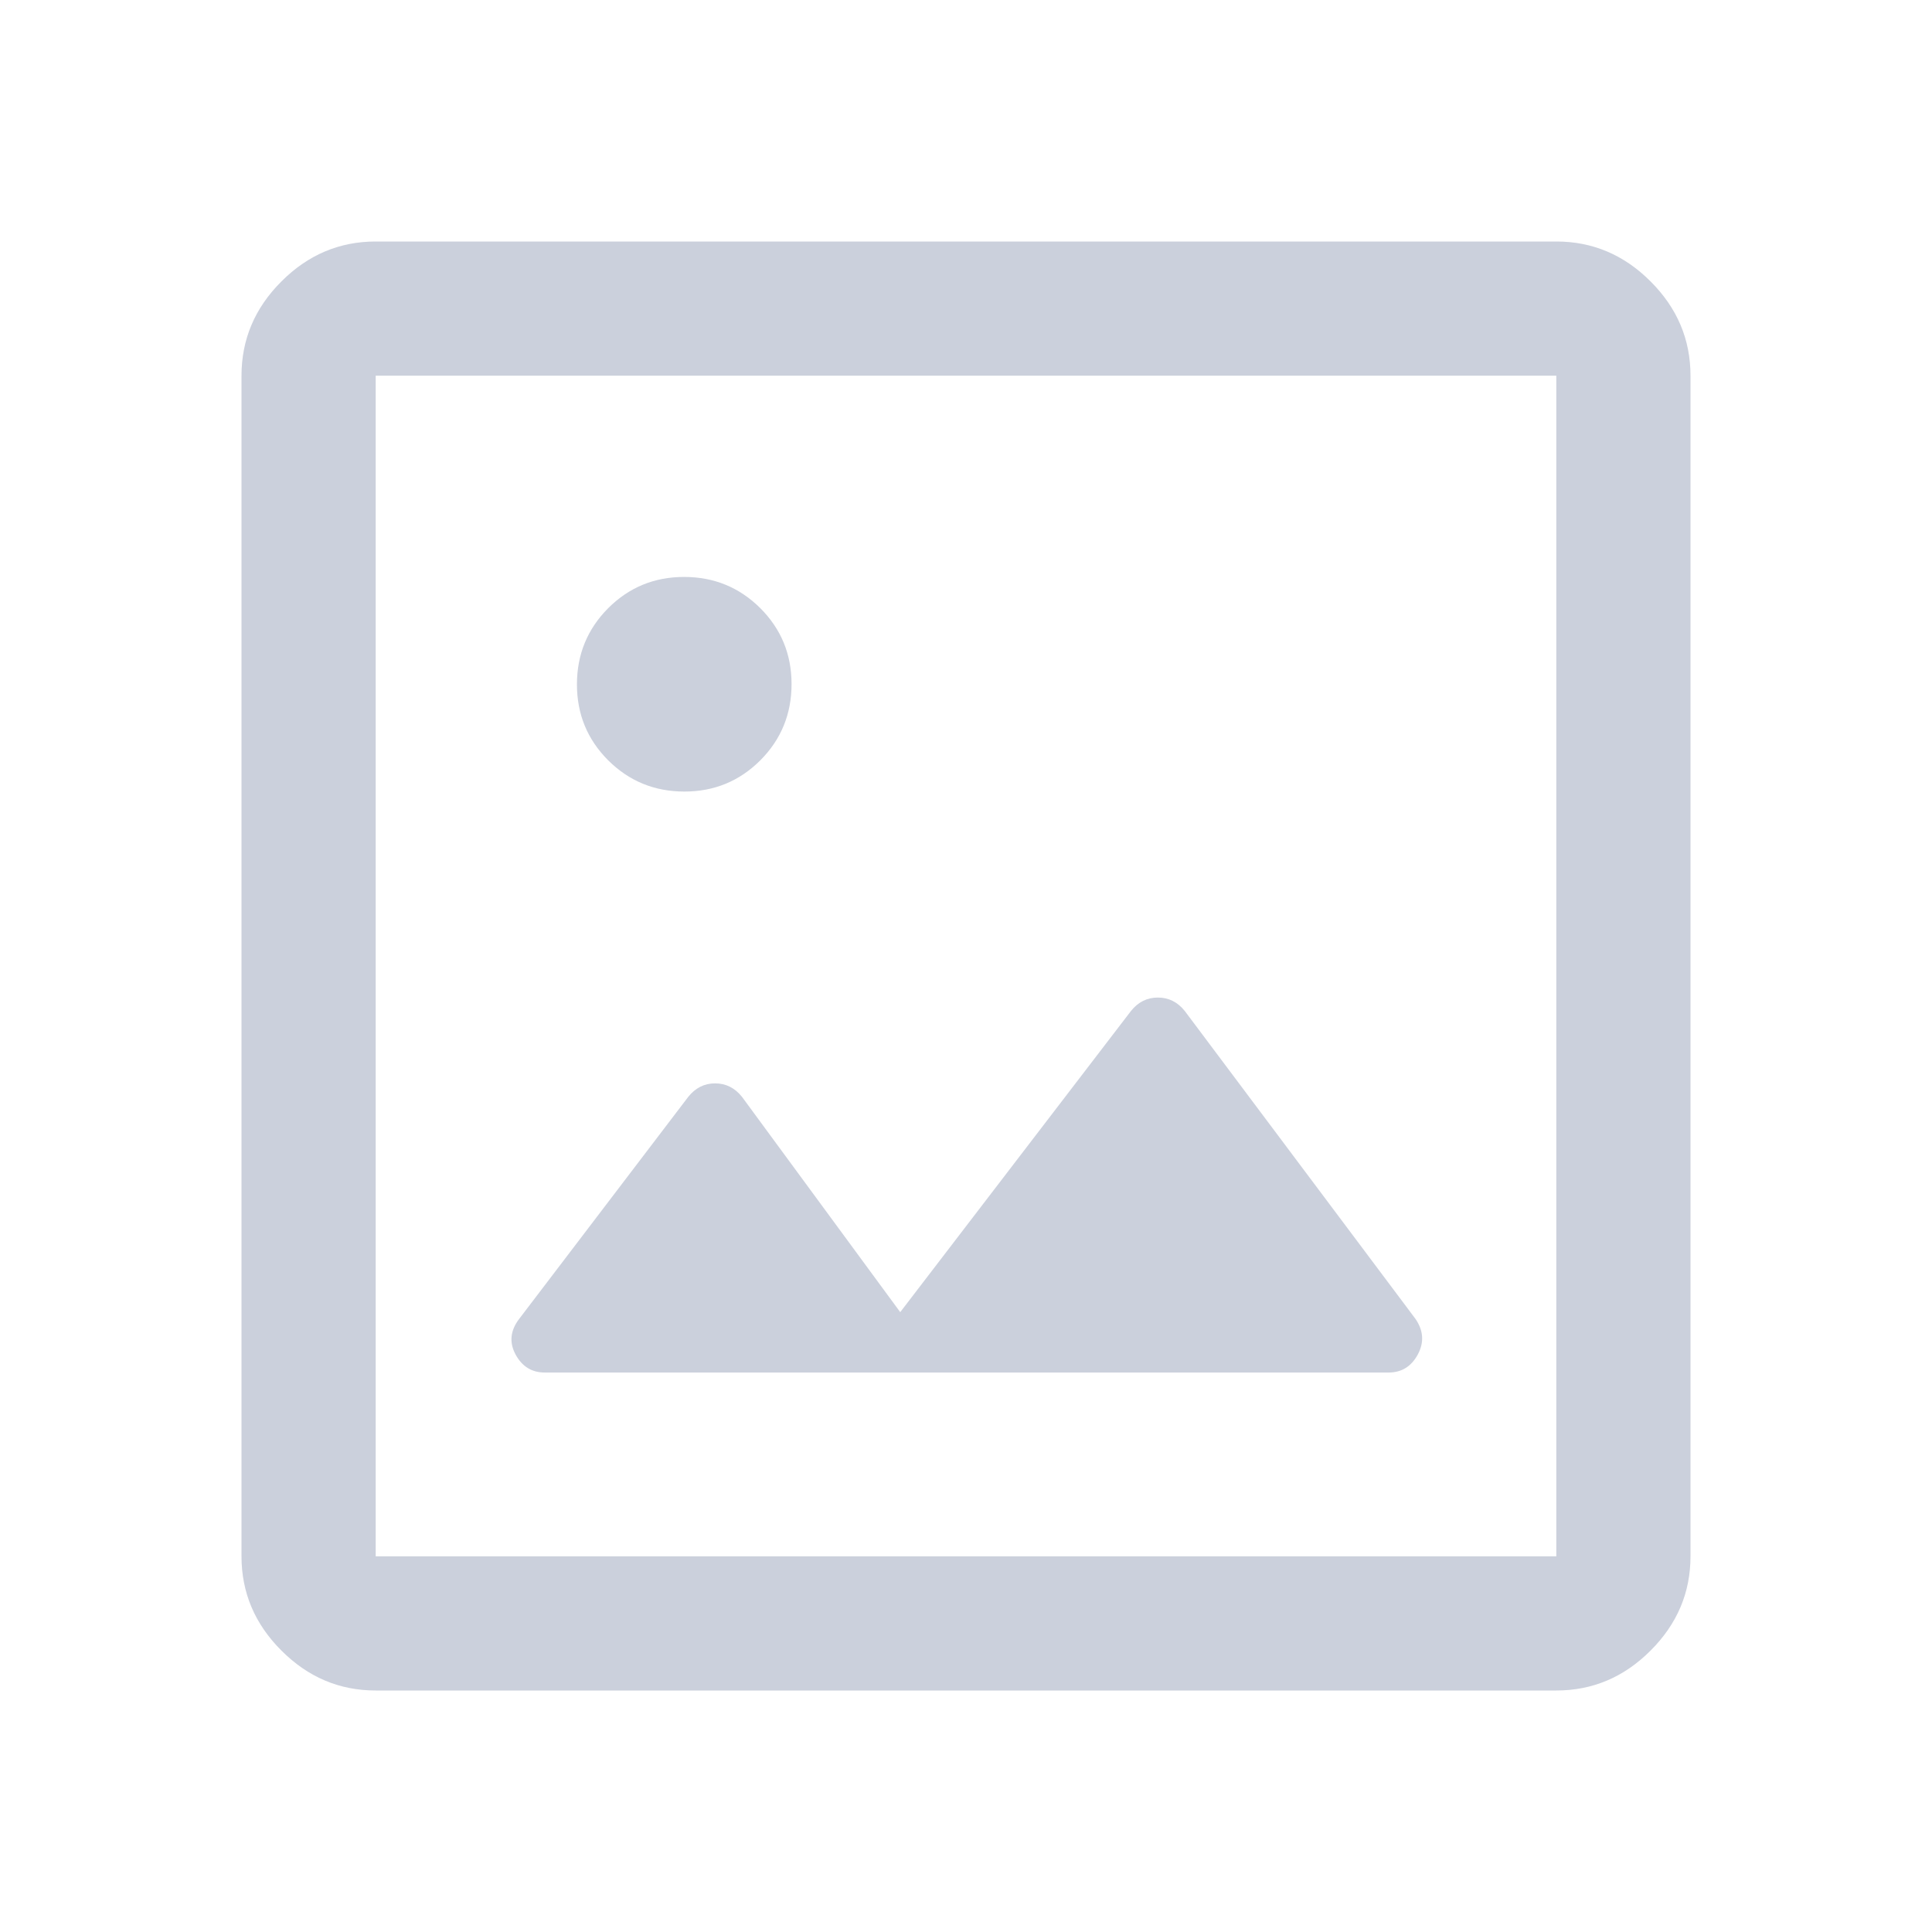
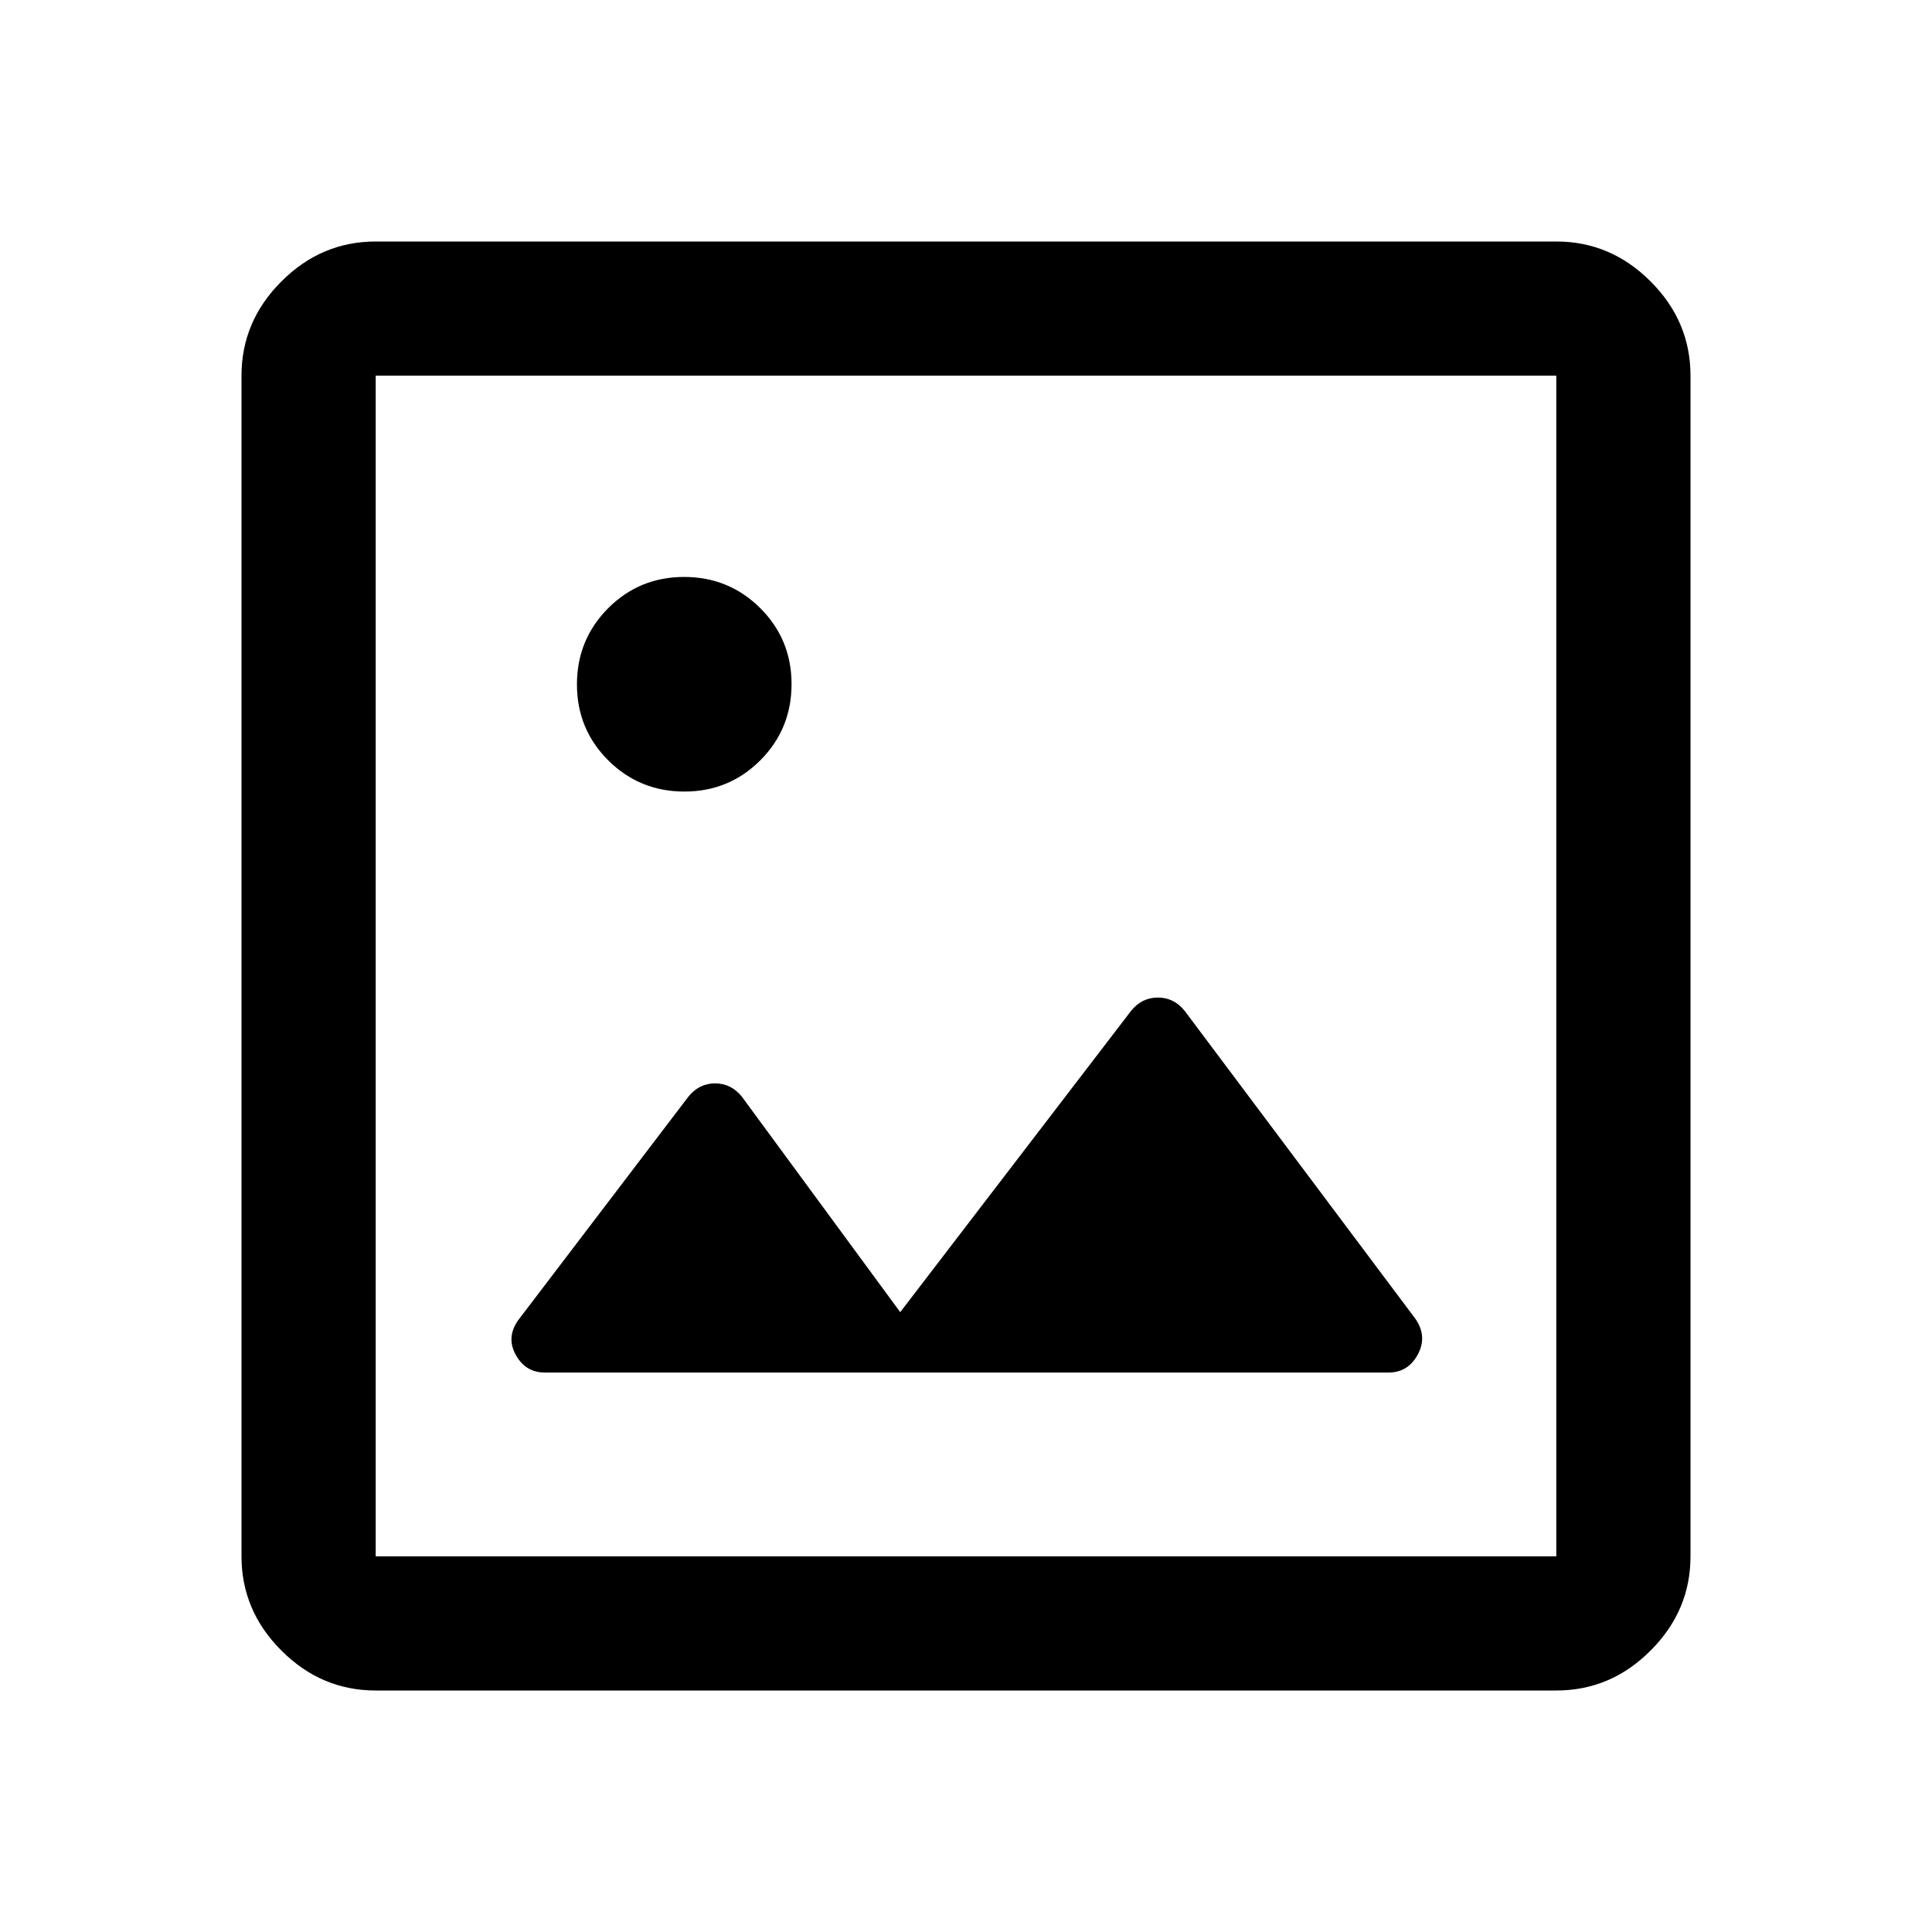
<svg xmlns="http://www.w3.org/2000/svg" width="24" height="24" viewBox="0 0 24 24" fill="none">
-   <path d="M4.667 21C4.217 21 3.826 20.835 3.496 20.504C3.165 20.174 3 19.783 3 19.333V4.667C3 4.217 3.165 3.826 3.496 3.496C3.826 3.165 4.217 3 4.667 3H19.333C19.783 3 20.174 3.165 20.504 3.496C20.835 3.826 21 4.217 21 4.667V19.333C21 19.783 20.835 20.174 20.504 20.504C20.174 20.835 19.783 21 19.333 21H4.667ZM4.667 19.333H19.333V4.667H4.667V19.333ZM6.767 17.05H17.25C17.411 17.05 17.532 16.975 17.613 16.825C17.693 16.675 17.683 16.528 17.583 16.383L14.717 12.558C14.628 12.447 14.517 12.392 14.383 12.392C14.25 12.392 14.139 12.447 14.05 12.558L11.183 16.3L9.217 13.625C9.128 13.514 9.017 13.458 8.883 13.458C8.75 13.458 8.639 13.514 8.55 13.625L6.45 16.383C6.339 16.528 6.324 16.675 6.404 16.825C6.485 16.975 6.606 17.05 6.767 17.05ZM8.502 9.833C8.873 9.833 9.187 9.703 9.446 9.444C9.704 9.184 9.833 8.869 9.833 8.498C9.833 8.127 9.703 7.813 9.444 7.554C9.184 7.296 8.869 7.167 8.498 7.167C8.127 7.167 7.813 7.297 7.554 7.556C7.296 7.816 7.167 8.131 7.167 8.502C7.167 8.873 7.297 9.187 7.556 9.446C7.816 9.704 8.131 9.833 8.502 9.833Z" fill="#CBD0DC" />
+   <path d="M4.667 21C4.217 21 3.826 20.835 3.496 20.504C3.165 20.174 3 19.783 3 19.333V4.667C3 4.217 3.165 3.826 3.496 3.496C3.826 3.165 4.217 3 4.667 3H19.333C19.783 3 20.174 3.165 20.504 3.496C20.835 3.826 21 4.217 21 4.667V19.333C21 19.783 20.835 20.174 20.504 20.504C20.174 20.835 19.783 21 19.333 21H4.667ZM4.667 19.333H19.333V4.667H4.667V19.333ZM6.767 17.05H17.25C17.411 17.05 17.532 16.975 17.613 16.825C17.693 16.675 17.683 16.528 17.583 16.383L14.717 12.558C14.628 12.447 14.517 12.392 14.383 12.392C14.25 12.392 14.139 12.447 14.05 12.558L11.183 16.3L9.217 13.625C9.128 13.514 9.017 13.458 8.883 13.458C8.75 13.458 8.639 13.514 8.55 13.625L6.45 16.383C6.339 16.528 6.324 16.675 6.404 16.825C6.485 16.975 6.606 17.05 6.767 17.05ZM8.502 9.833C8.873 9.833 9.187 9.703 9.446 9.444C9.704 9.184 9.833 8.869 9.833 8.498C9.833 8.127 9.703 7.813 9.444 7.554C9.184 7.296 8.869 7.167 8.498 7.167C8.127 7.167 7.813 7.297 7.554 7.556C7.296 7.816 7.167 8.131 7.167 8.502C7.167 8.873 7.297 9.187 7.556 9.446C7.816 9.704 8.131 9.833 8.502 9.833Z" fill="currentColor" />
</svg>
